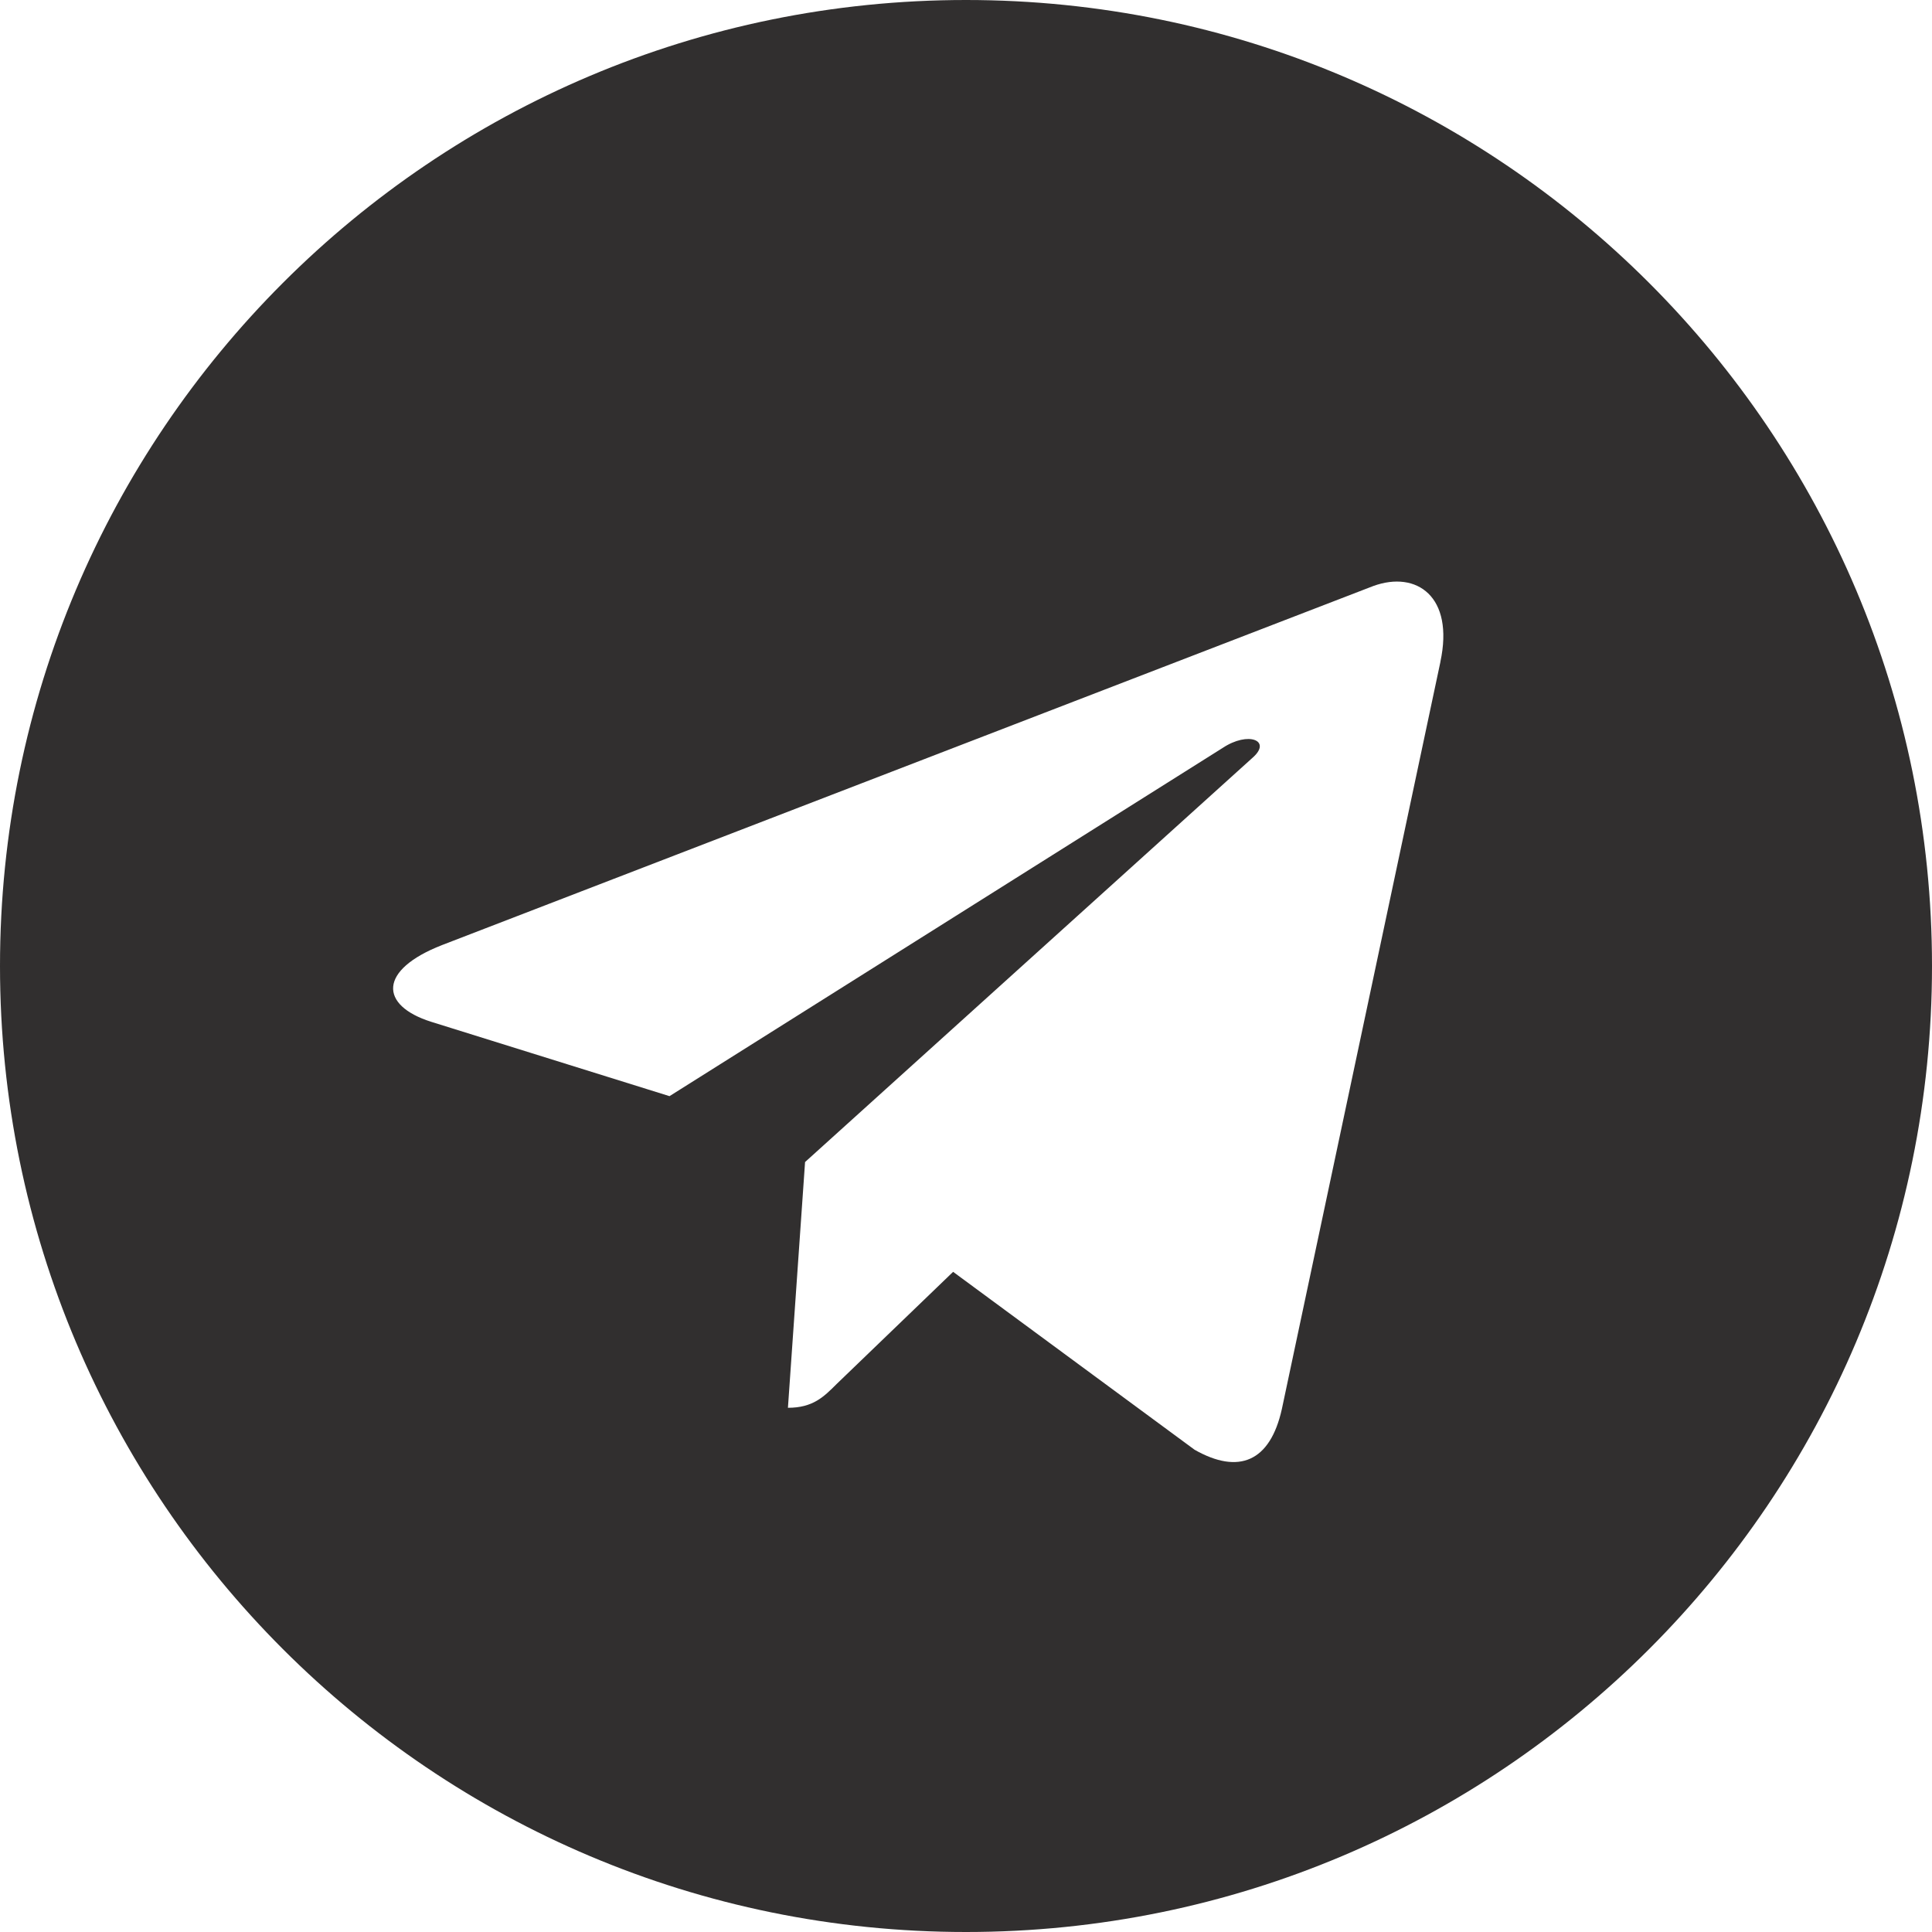
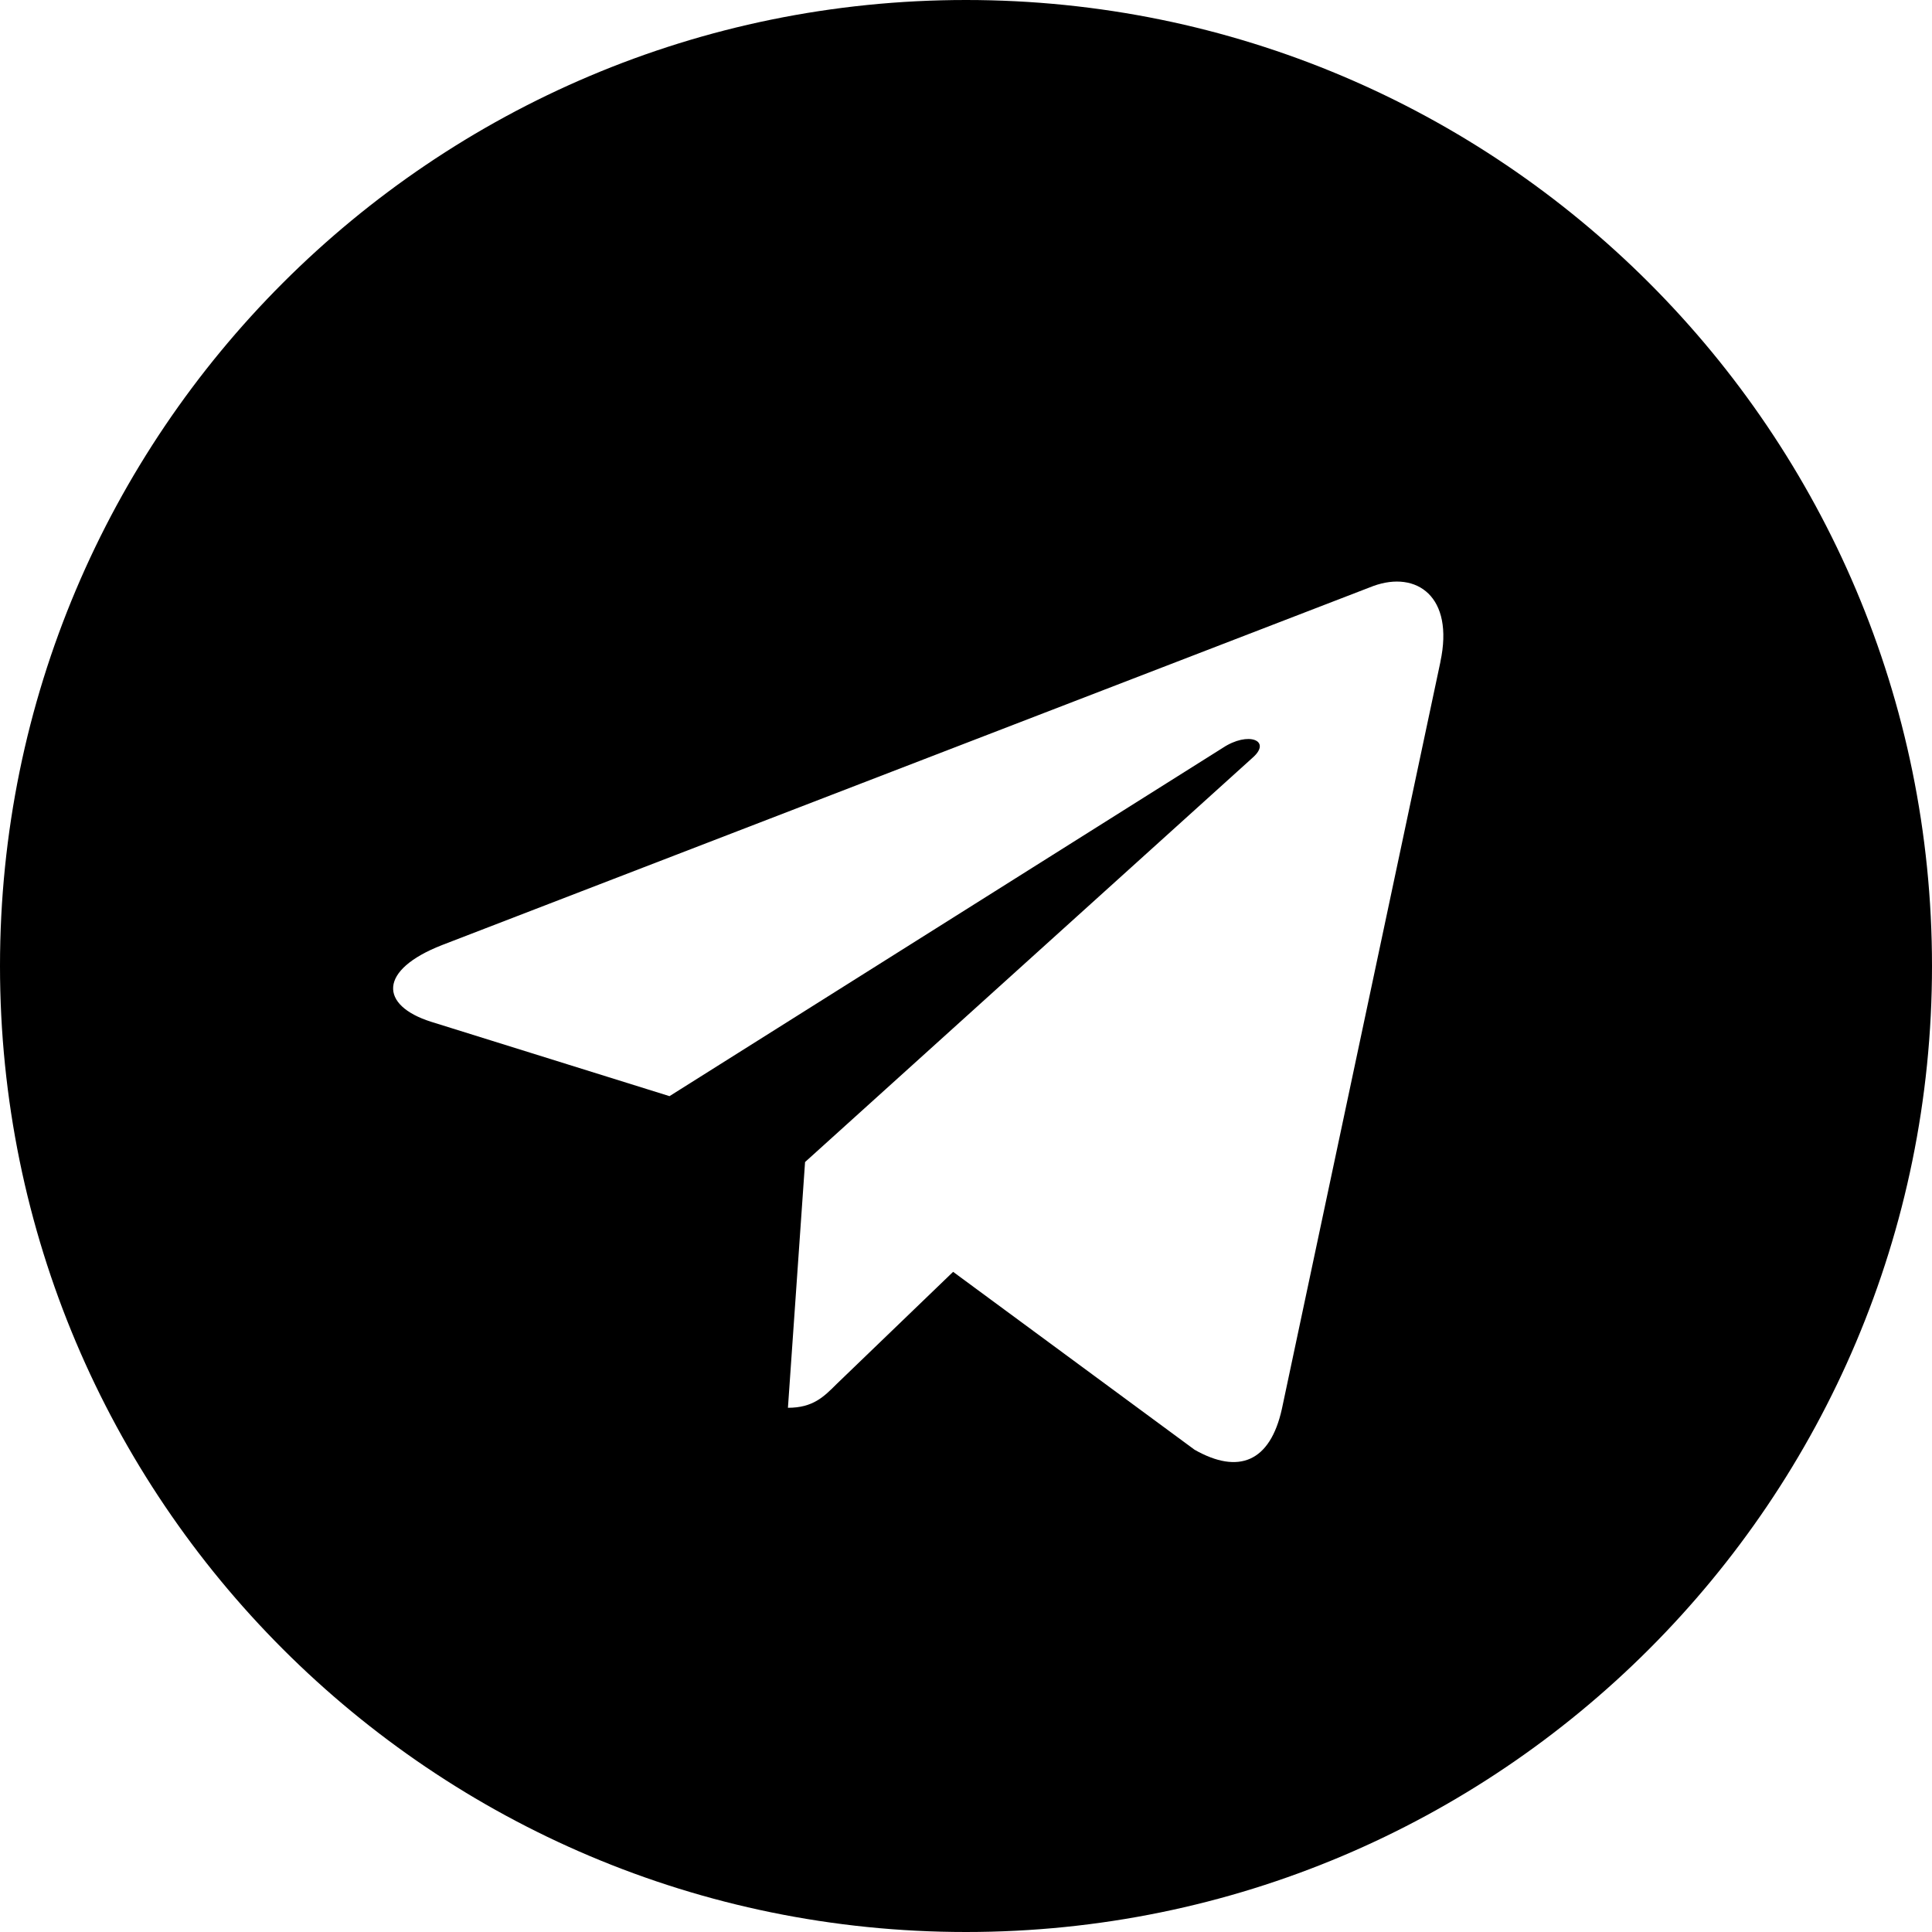
<svg xmlns="http://www.w3.org/2000/svg" width="20" height="20" viewBox="0 0 30 30" fill="none">
-   <path d="M15 30C23.286 30 30 23.286 30 15C30 6.714 23.286 0 15 0C6.714 0 0 6.714 0 15C0 23.286 6.714 30 15 30ZM6.864 14.675L21.326 9.099C21.997 8.856 22.584 9.262 22.366 10.277L22.367 10.276L19.905 21.878C19.723 22.7 19.234 22.9 18.55 22.512L14.8 19.749L12.991 21.491C12.791 21.691 12.623 21.86 12.235 21.86L12.501 18.044L19.451 11.765C19.754 11.499 19.384 11.349 18.985 11.614L10.396 17.021L6.694 15.866C5.89 15.611 5.872 15.062 6.864 14.675Z" fill="#312f2f" />
+   <path d="M15 30C23.286 30 30 23.286 30 15C30 6.714 23.286 0 15 0C6.714 0 0 6.714 0 15C0 23.286 6.714 30 15 30ZM6.864 14.675L21.326 9.099C21.997 8.856 22.584 9.262 22.366 10.277L22.367 10.276L19.905 21.878C19.723 22.7 19.234 22.9 18.55 22.512L14.8 19.749L12.991 21.491C12.791 21.691 12.623 21.86 12.235 21.86L12.501 18.044L19.451 11.765C19.754 11.499 19.384 11.349 18.985 11.614L10.396 17.021L6.694 15.866C5.89 15.611 5.872 15.062 6.864 14.675Z" fill="#000" />
</svg>
